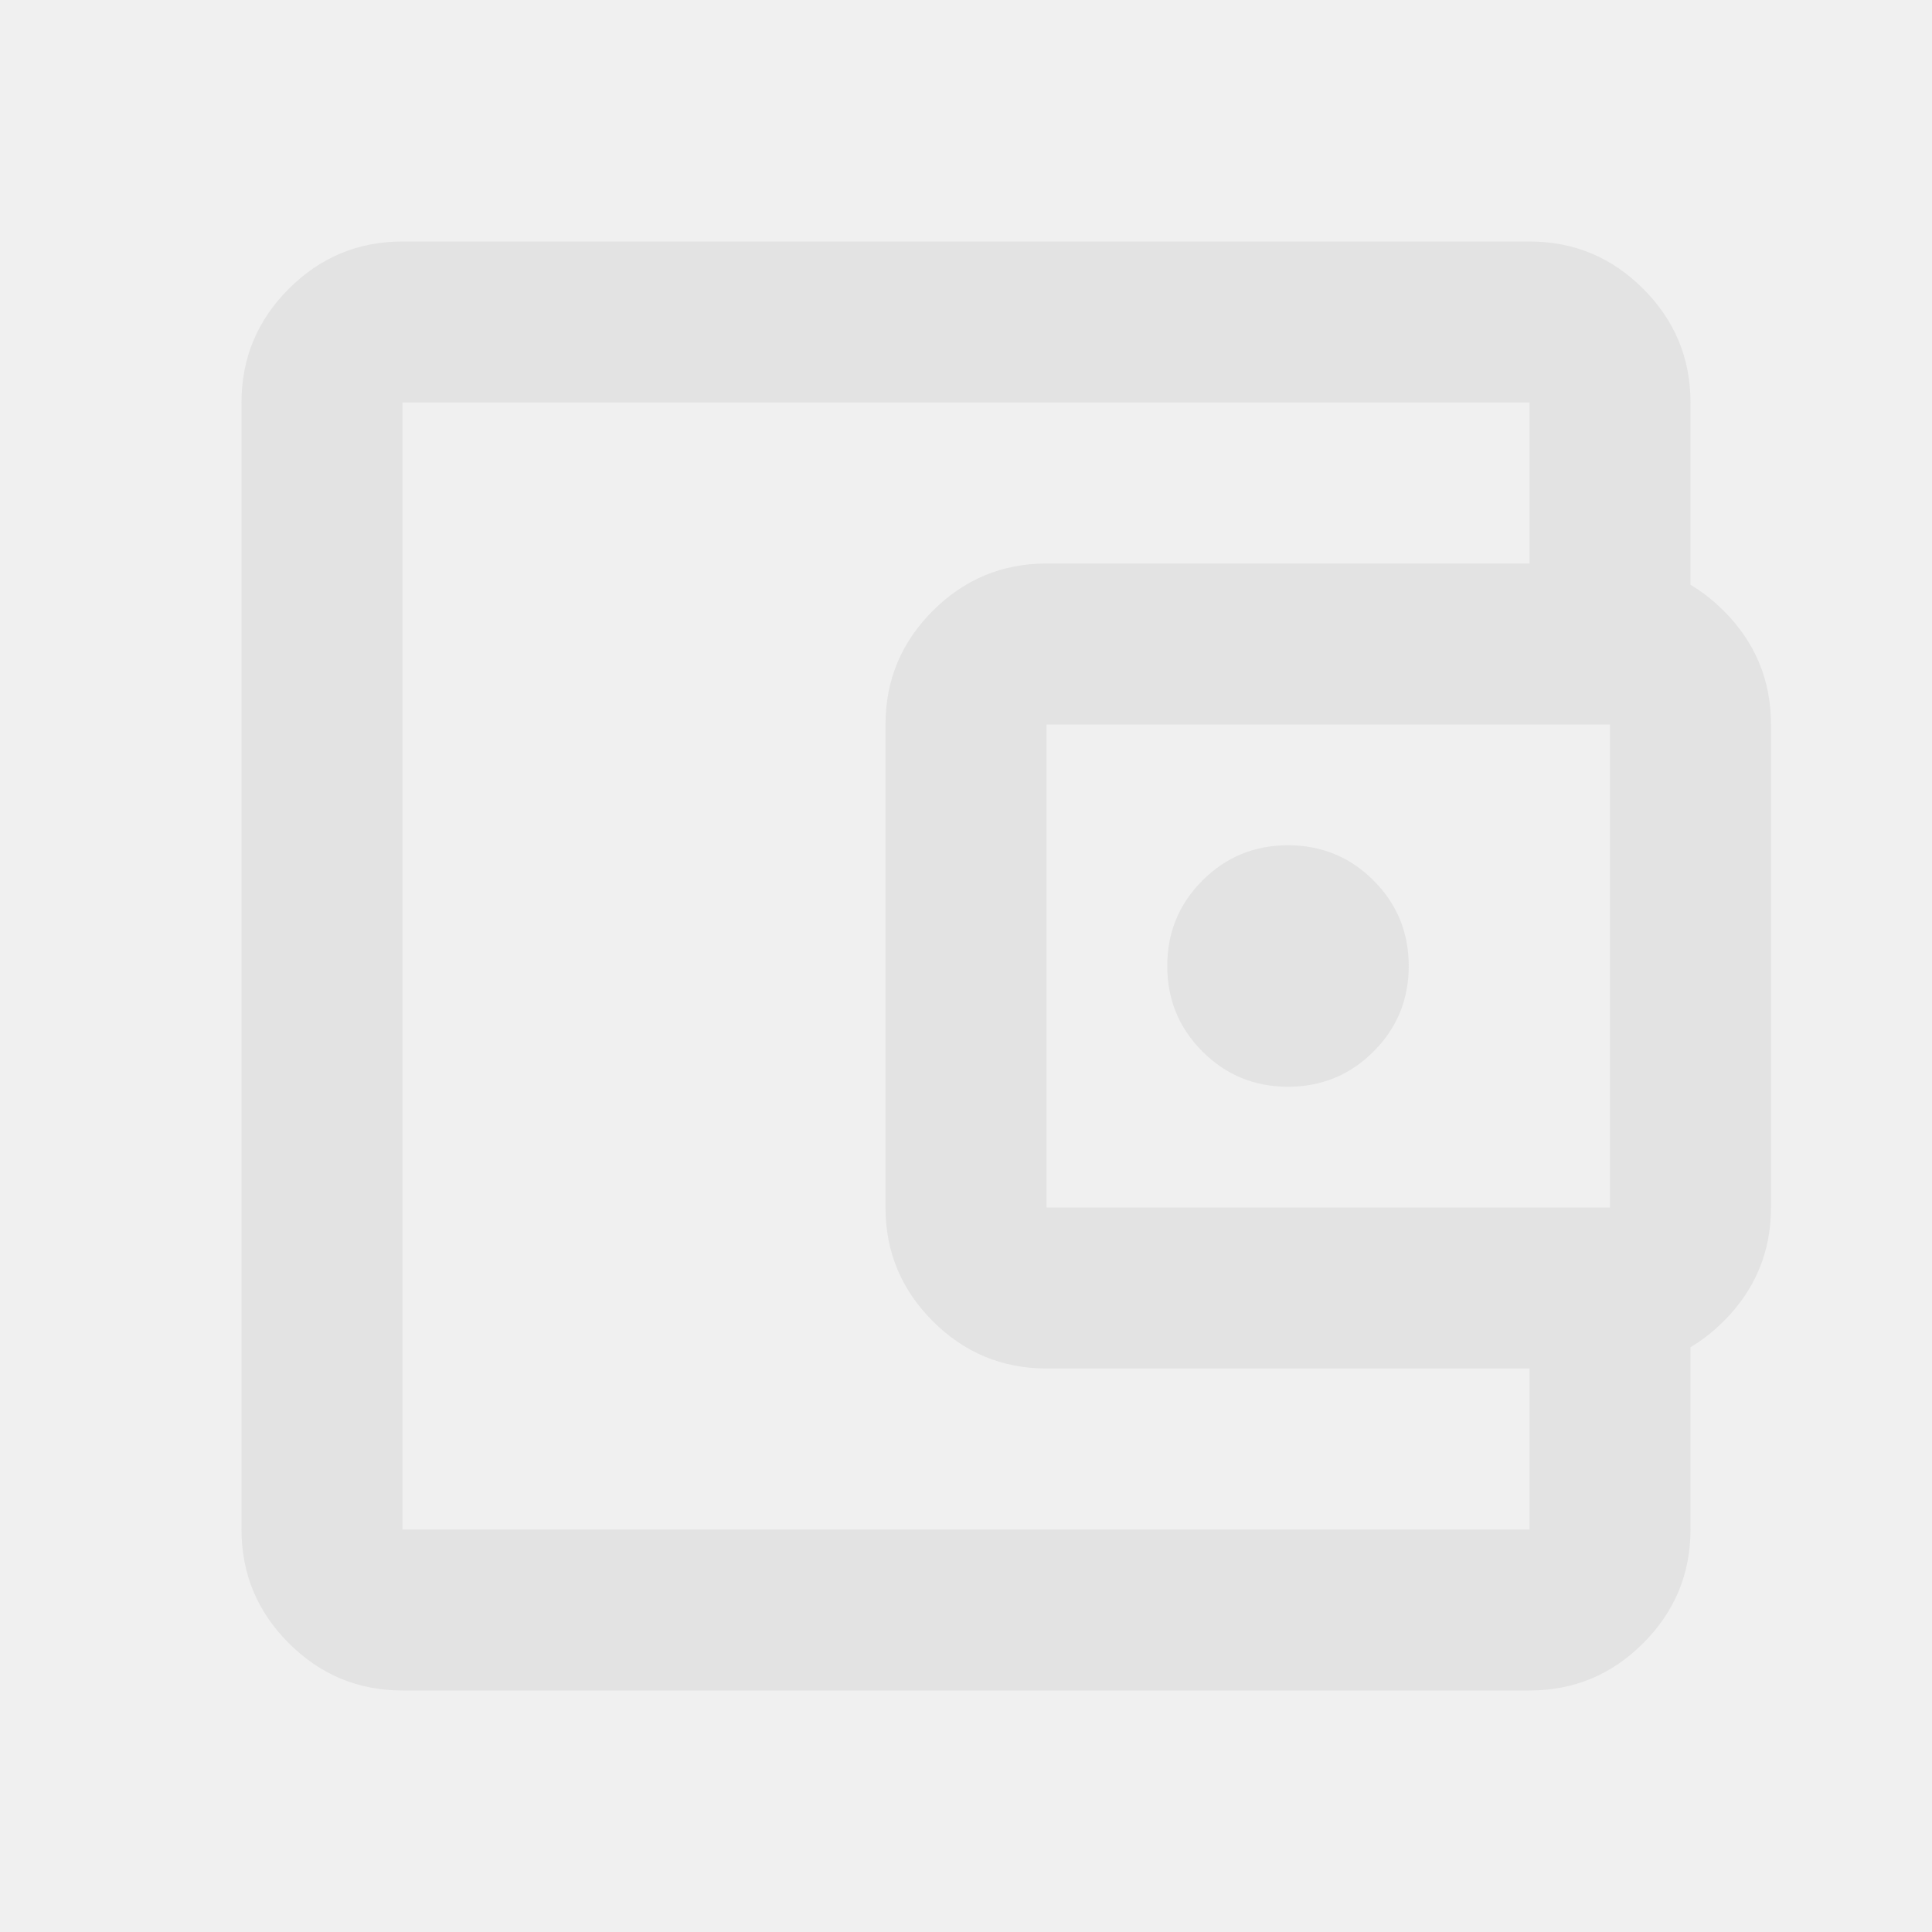
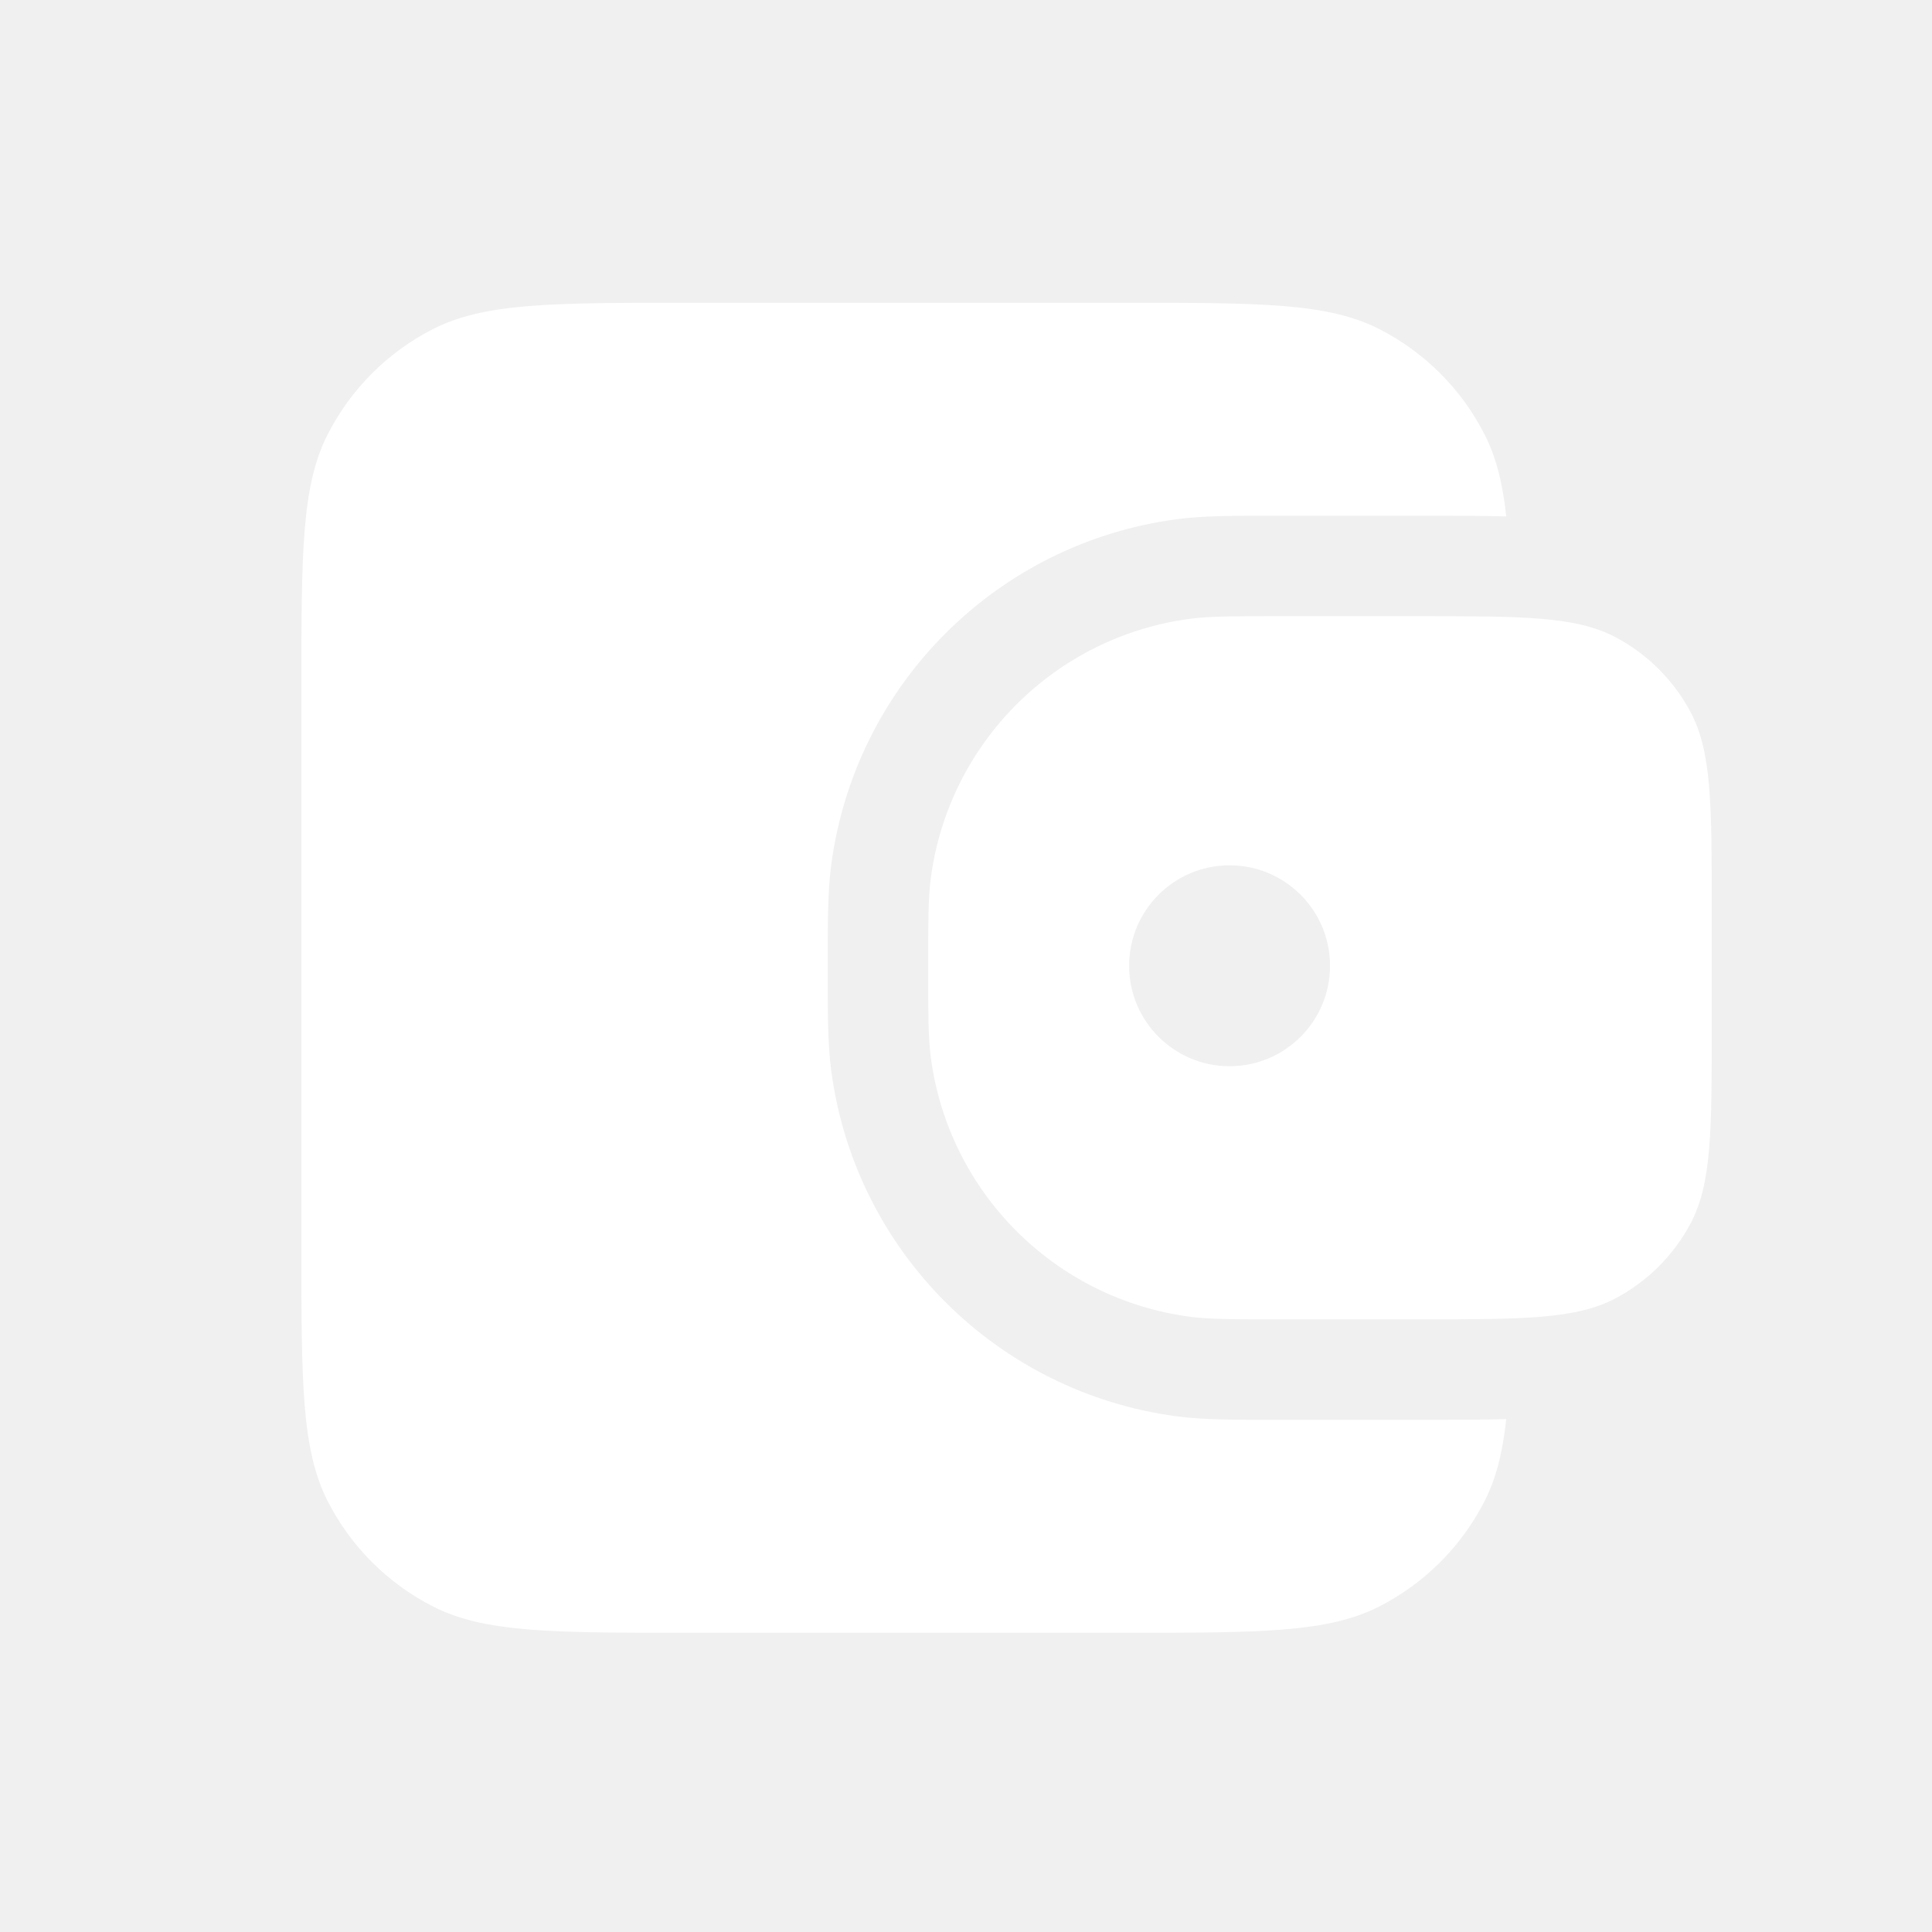
- <svg xmlns="http://www.w3.org/2000/svg" height="24px" viewBox="0 -960 960 960" width="24px" fill="#e3e3e3">
-   <path d="M200-200v-560 560Zm0 80q-33 0-56.5-23.5T120-200v-560q0-33 23.5-56.5T200-840h560q33 0 56.5 23.5T840-760v100h-80v-100H200v560h560v-100h80v100q0 33-23.5 56.5T760-120H200Zm320-160q-33 0-56.5-23.5T440-360v-240q0-33 23.5-56.5T520-680h280q33 0 56.5 23.5T880-600v240q0 33-23.5 56.5T800-280H520Zm280-80v-240H520v240h280Zm-117.5-77.5Q700-455 700-480t-17.5-42.5Q665-540 640-540t-42.5 17.5Q580-505 580-480t17.5 42.5Q615-420 640-420t42.5-17.5Z" />
+ <svg xmlns="http://www.w3.org/2000/svg" width="500" height="500" viewBox="0 0 500 500" fill="none">
+   <path d="M291.177 78.358C326.12 78.358 343.592 78.358 356.938 85.158C368.678 91.14 378.223 100.685 384.205 112.425C387.207 118.316 388.882 125.011 389.818 133.657C384.294 133.501 378.283 133.476 371.833 133.472H331.212C319.965 133.472 311.824 133.416 304.641 134.361C257.978 140.505 221.258 177.224 215.114 223.887C214.169 231.07 214.225 239.212 214.225 250.459C214.225 261.706 214.169 269.847 215.114 277.03C221.258 323.693 257.978 360.413 304.641 366.557C311.824 367.502 319.965 367.446 331.212 367.446H371.833C378.283 367.443 384.294 367.414 389.818 367.258C388.882 375.905 387.207 382.601 384.205 388.492C378.223 400.232 368.678 409.777 356.938 415.759C343.592 422.559 326.12 422.56 291.177 422.56H177.829C142.886 422.56 125.414 422.559 112.067 415.759C100.327 409.777 90.783 400.232 84.801 388.492C78 375.146 78 357.674 78 322.731V178.187C78 143.243 78 125.772 84.801 112.425C90.783 100.685 100.327 91.14 112.067 85.158C125.414 78.358 142.886 78.358 177.829 78.358H291.177ZM366.958 159.469C394.27 159.469 407.926 159.469 418.264 164.994C426.426 169.357 433.112 176.042 437.475 184.204C443 194.542 443 208.199 443 235.511V265.407C443 292.719 443 306.376 437.475 316.713C433.112 324.875 426.426 331.56 418.264 335.923C407.926 341.448 394.27 341.448 366.958 341.448H331.212C319.139 341.448 313.102 341.449 308.034 340.781C273.037 336.174 245.497 308.634 240.89 273.637C240.222 268.569 240.222 262.532 240.222 250.459C240.222 238.386 240.222 232.348 240.89 227.28C245.497 192.283 273.037 164.743 308.034 160.136C313.102 159.469 319.139 159.469 331.212 159.469H366.958ZM318.214 223.942C303.856 223.942 292.217 235.581 292.217 249.939C292.217 264.296 303.856 275.936 318.214 275.936C332.572 275.936 344.211 264.296 344.211 249.939C344.211 235.581 332.572 223.942 318.214 223.942Z" fill="white" />
</svg>
